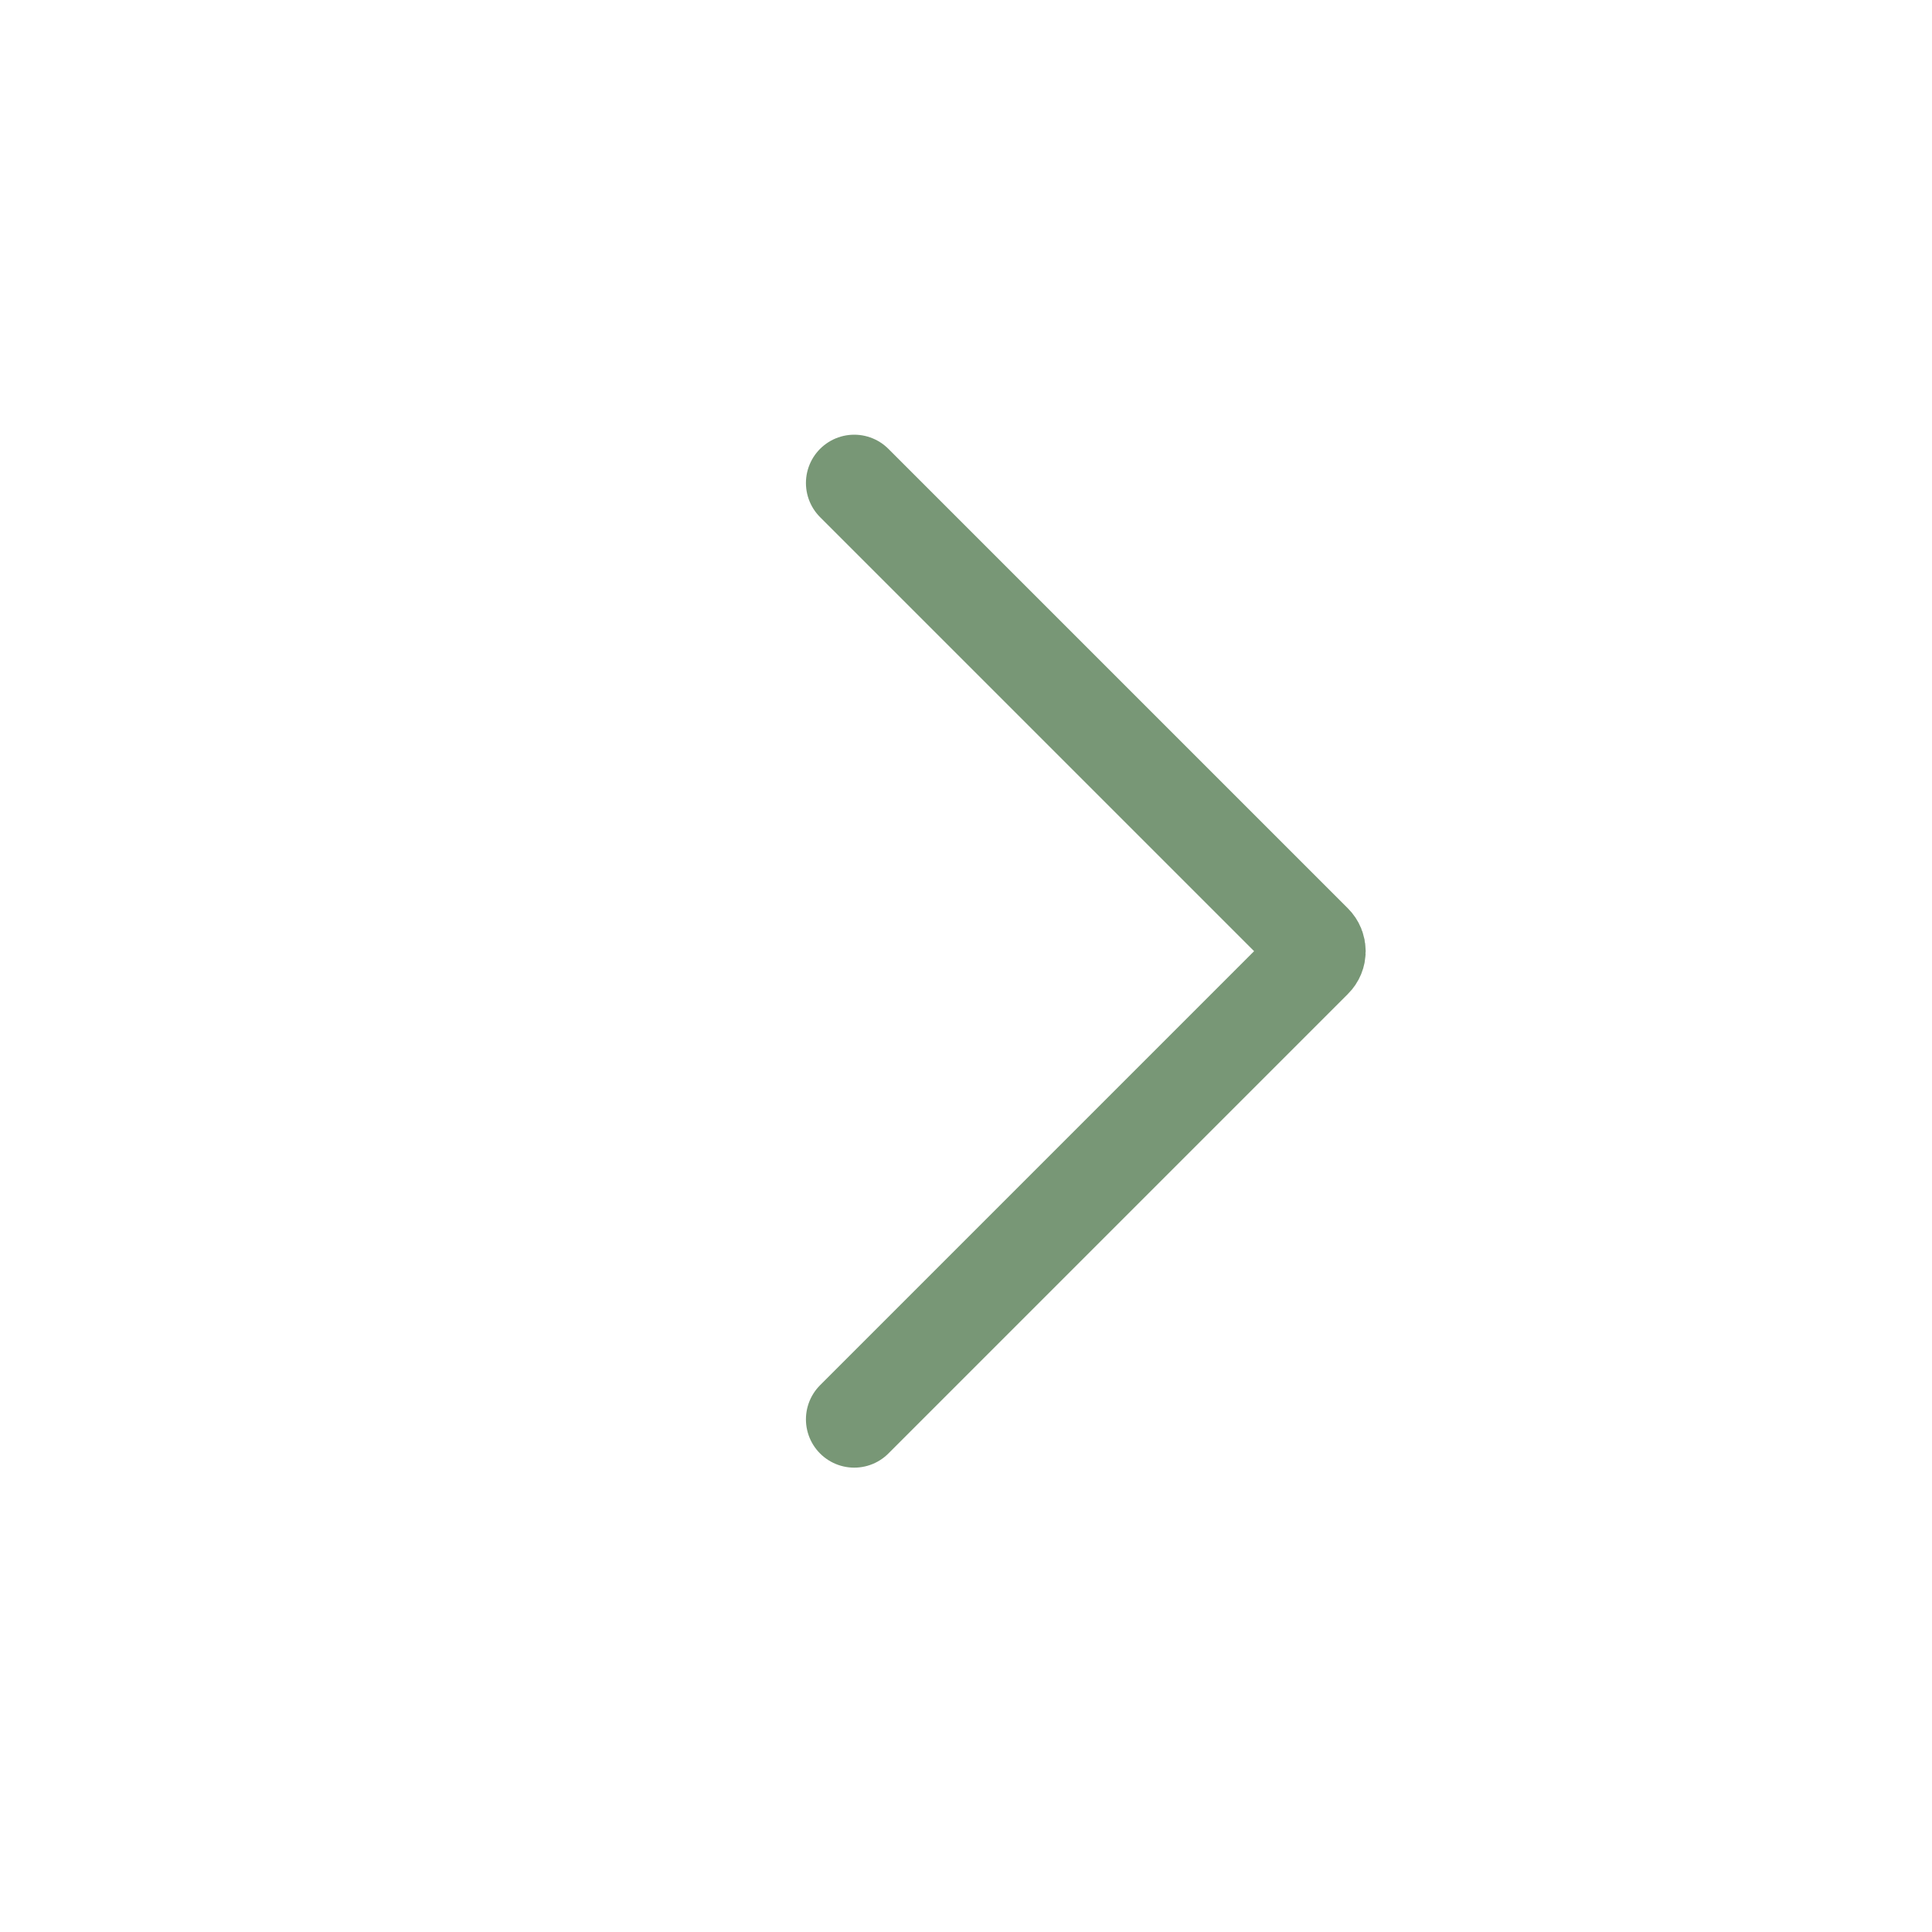
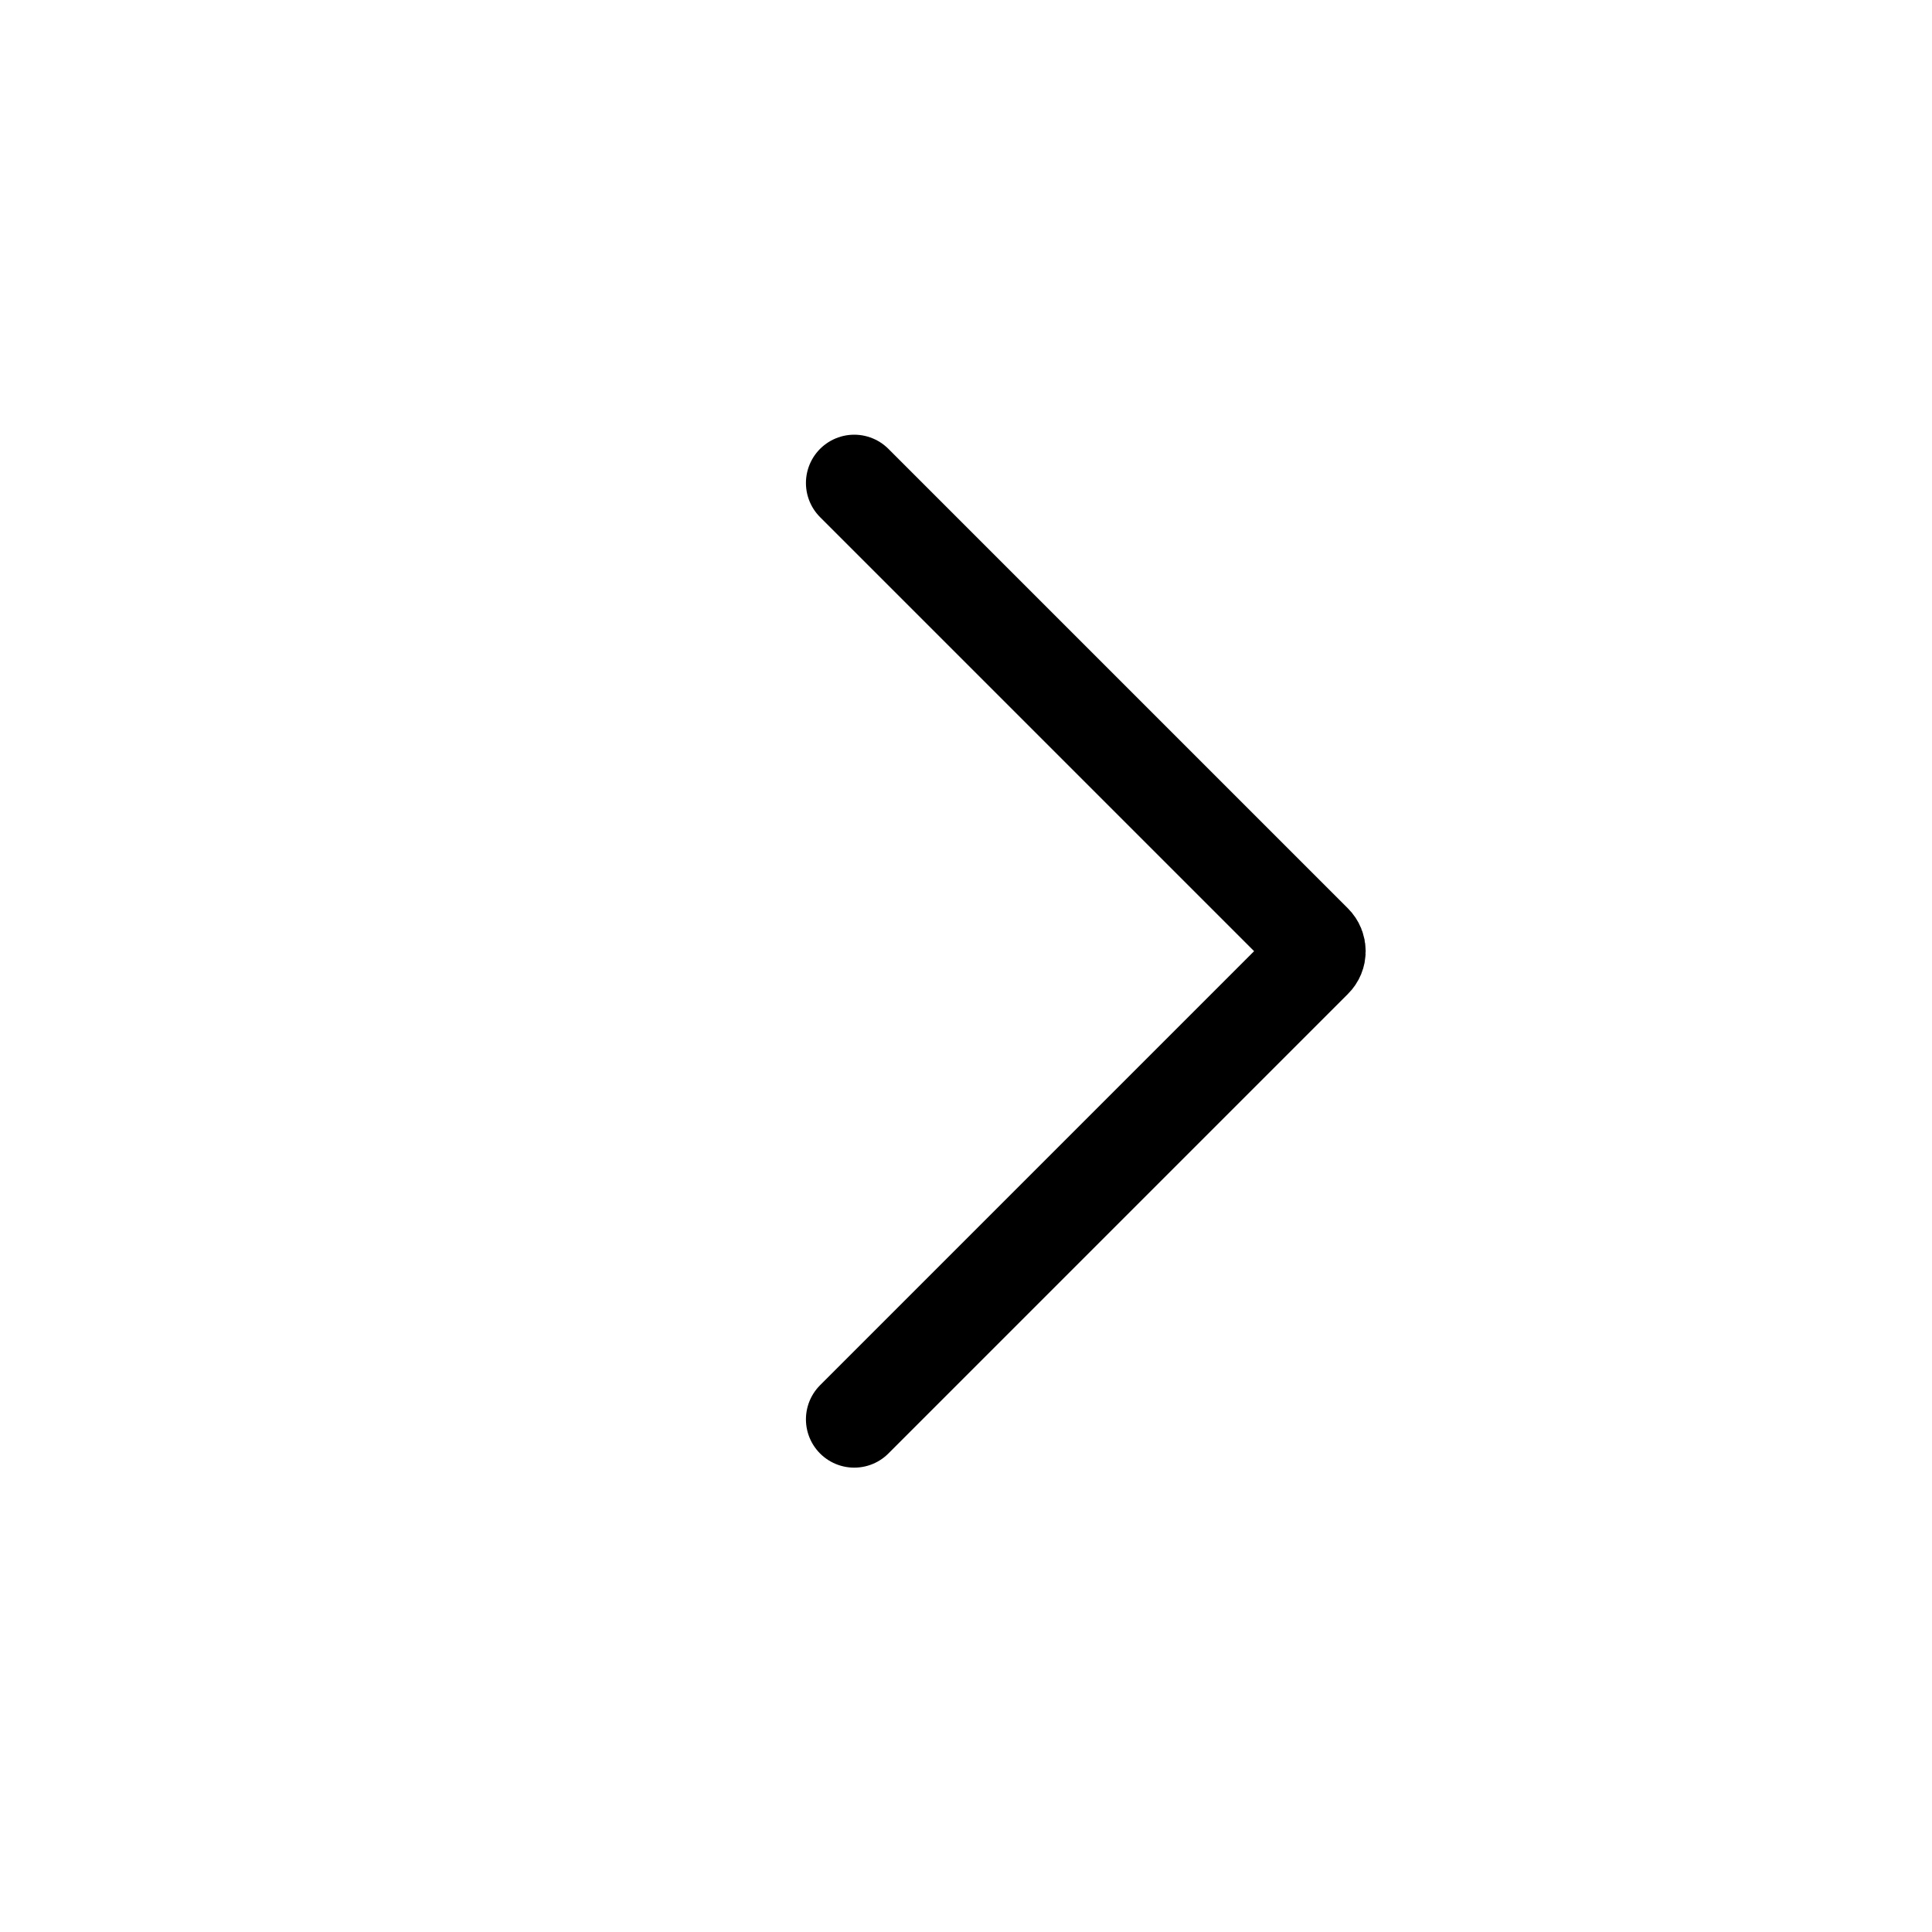
<svg xmlns="http://www.w3.org/2000/svg" width="20" height="20" viewBox="0 0 20 20" fill="none">
-   <path d="M8.843 5L13.6 9.757C13.65 9.807 13.65 9.887 13.6 9.936L8.843 14.693" stroke="#789776" stroke-linecap="round" />
+   <path d="M8.843 5L13.6 9.757C13.65 9.807 13.65 9.887 13.6 9.936L8.843 14.693" stroke="currentColor" stroke-linecap="round" />
</svg>
